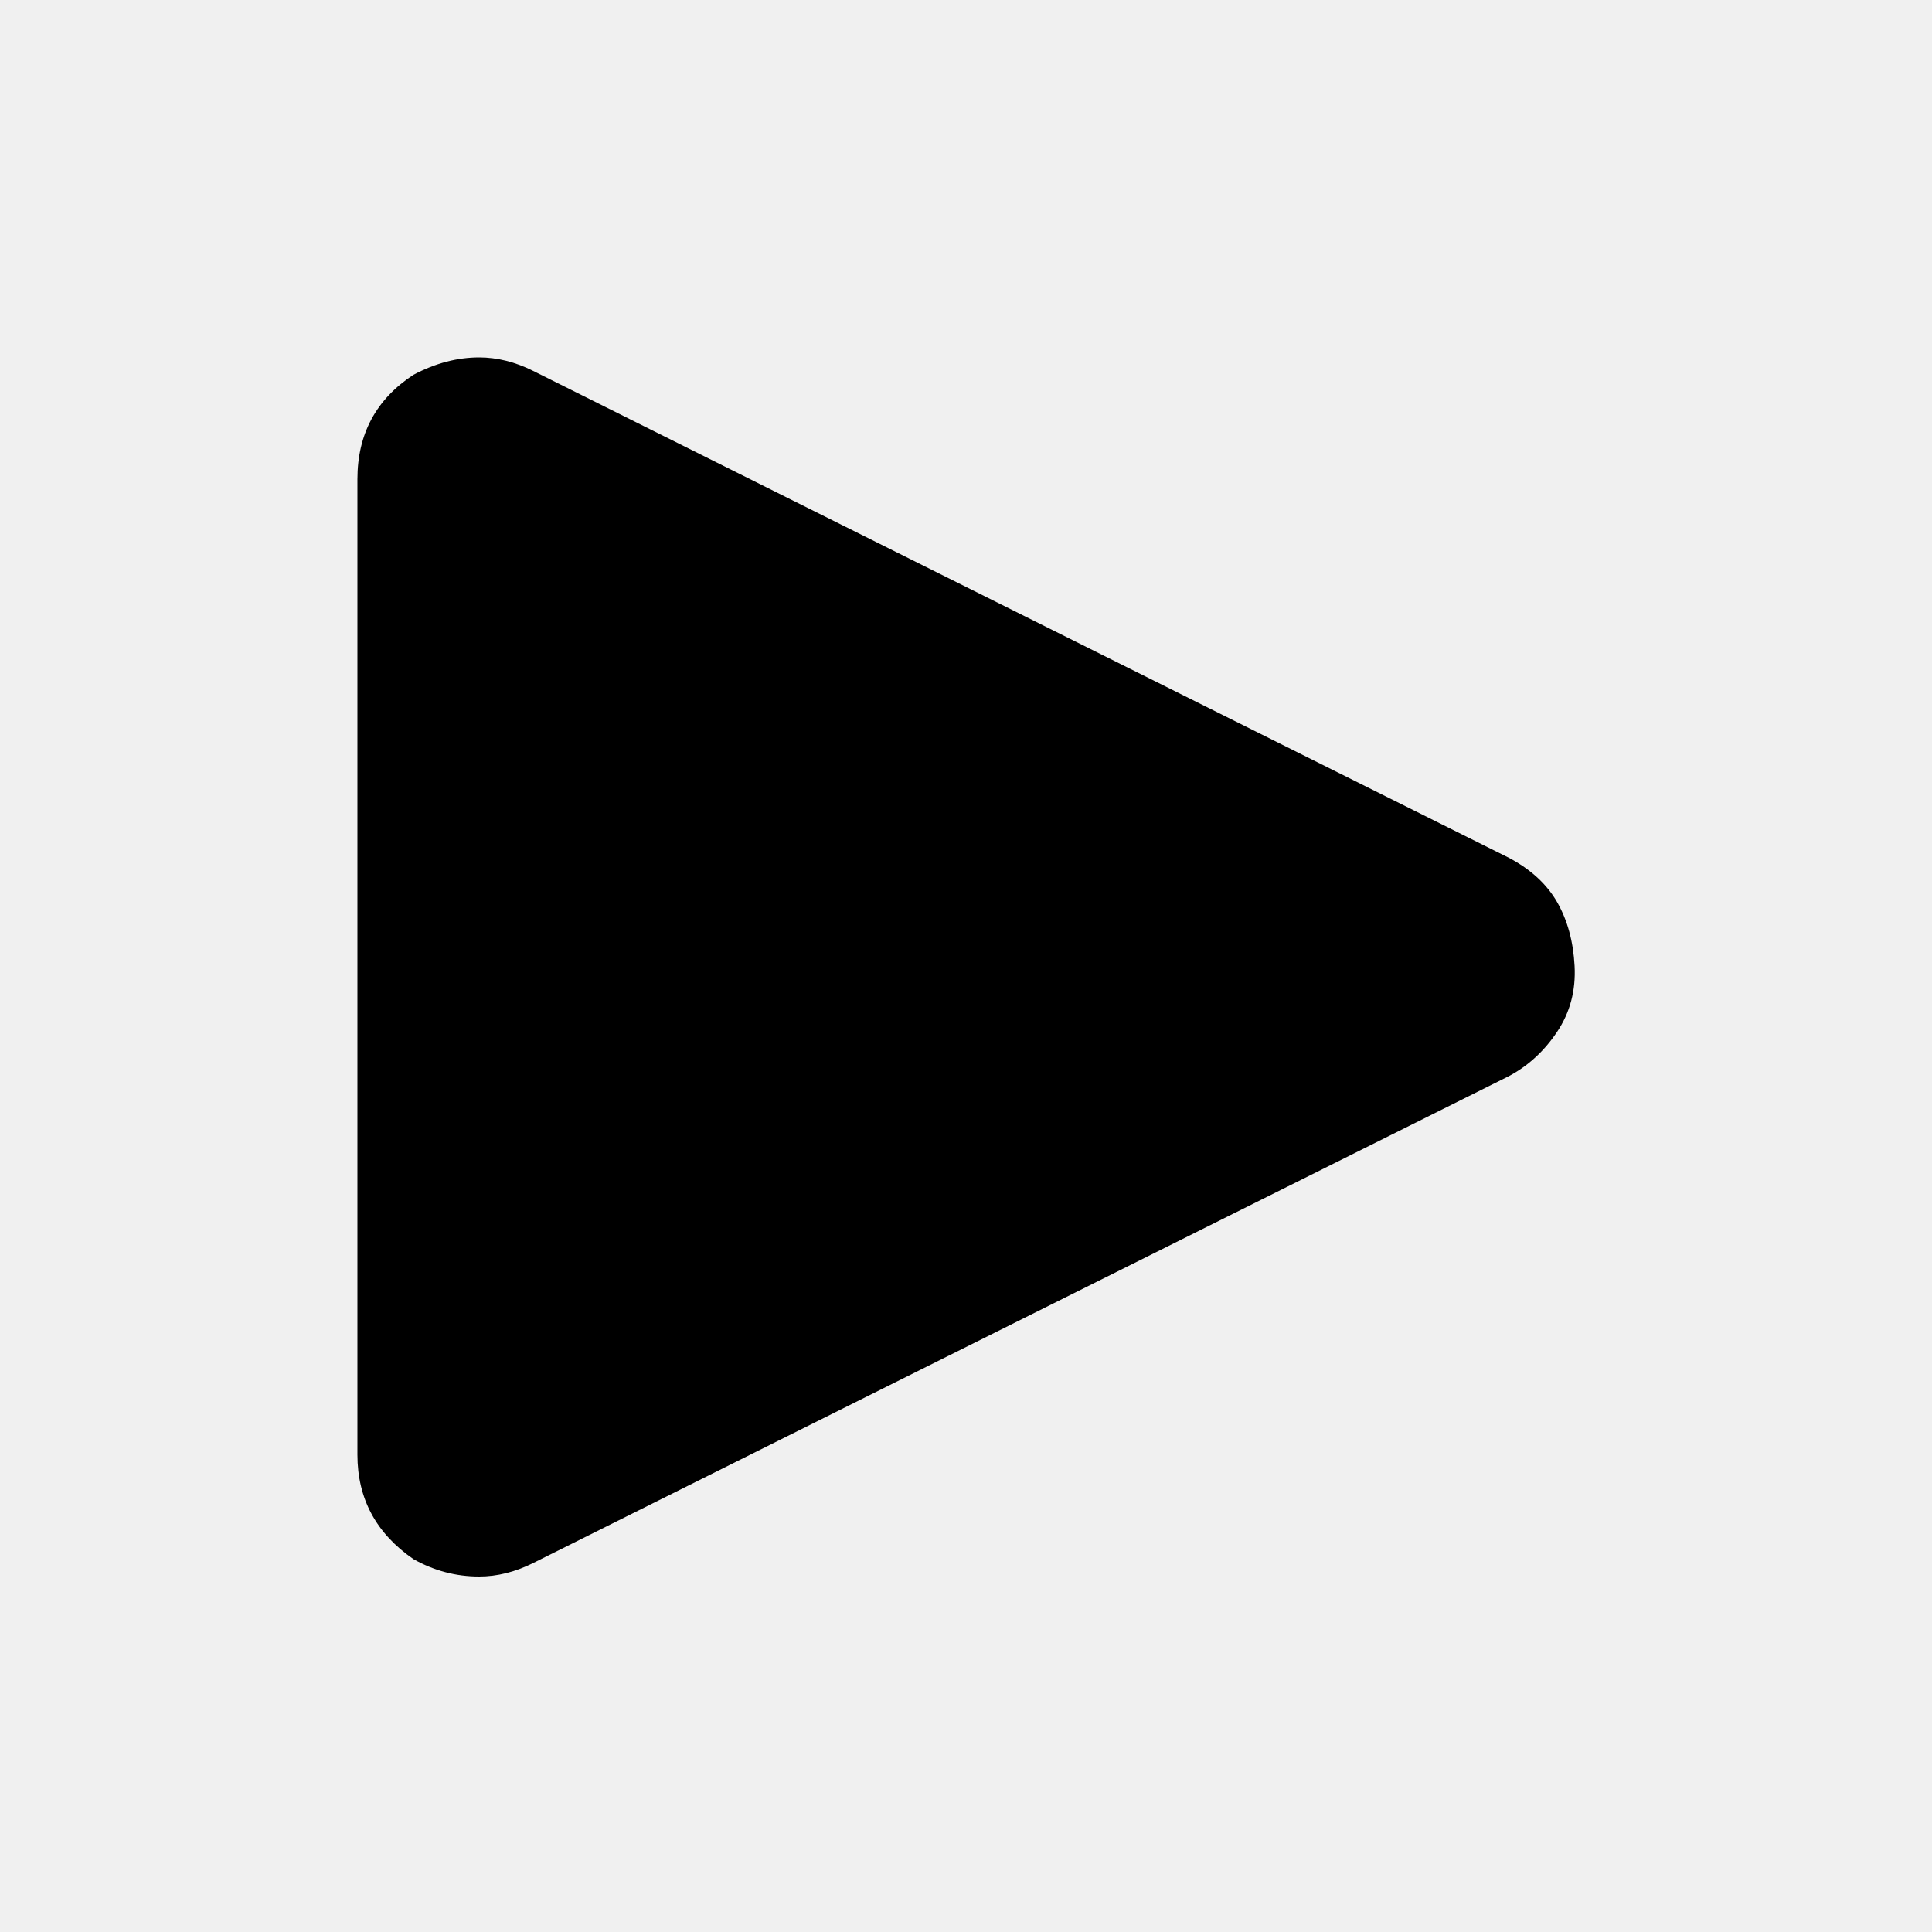
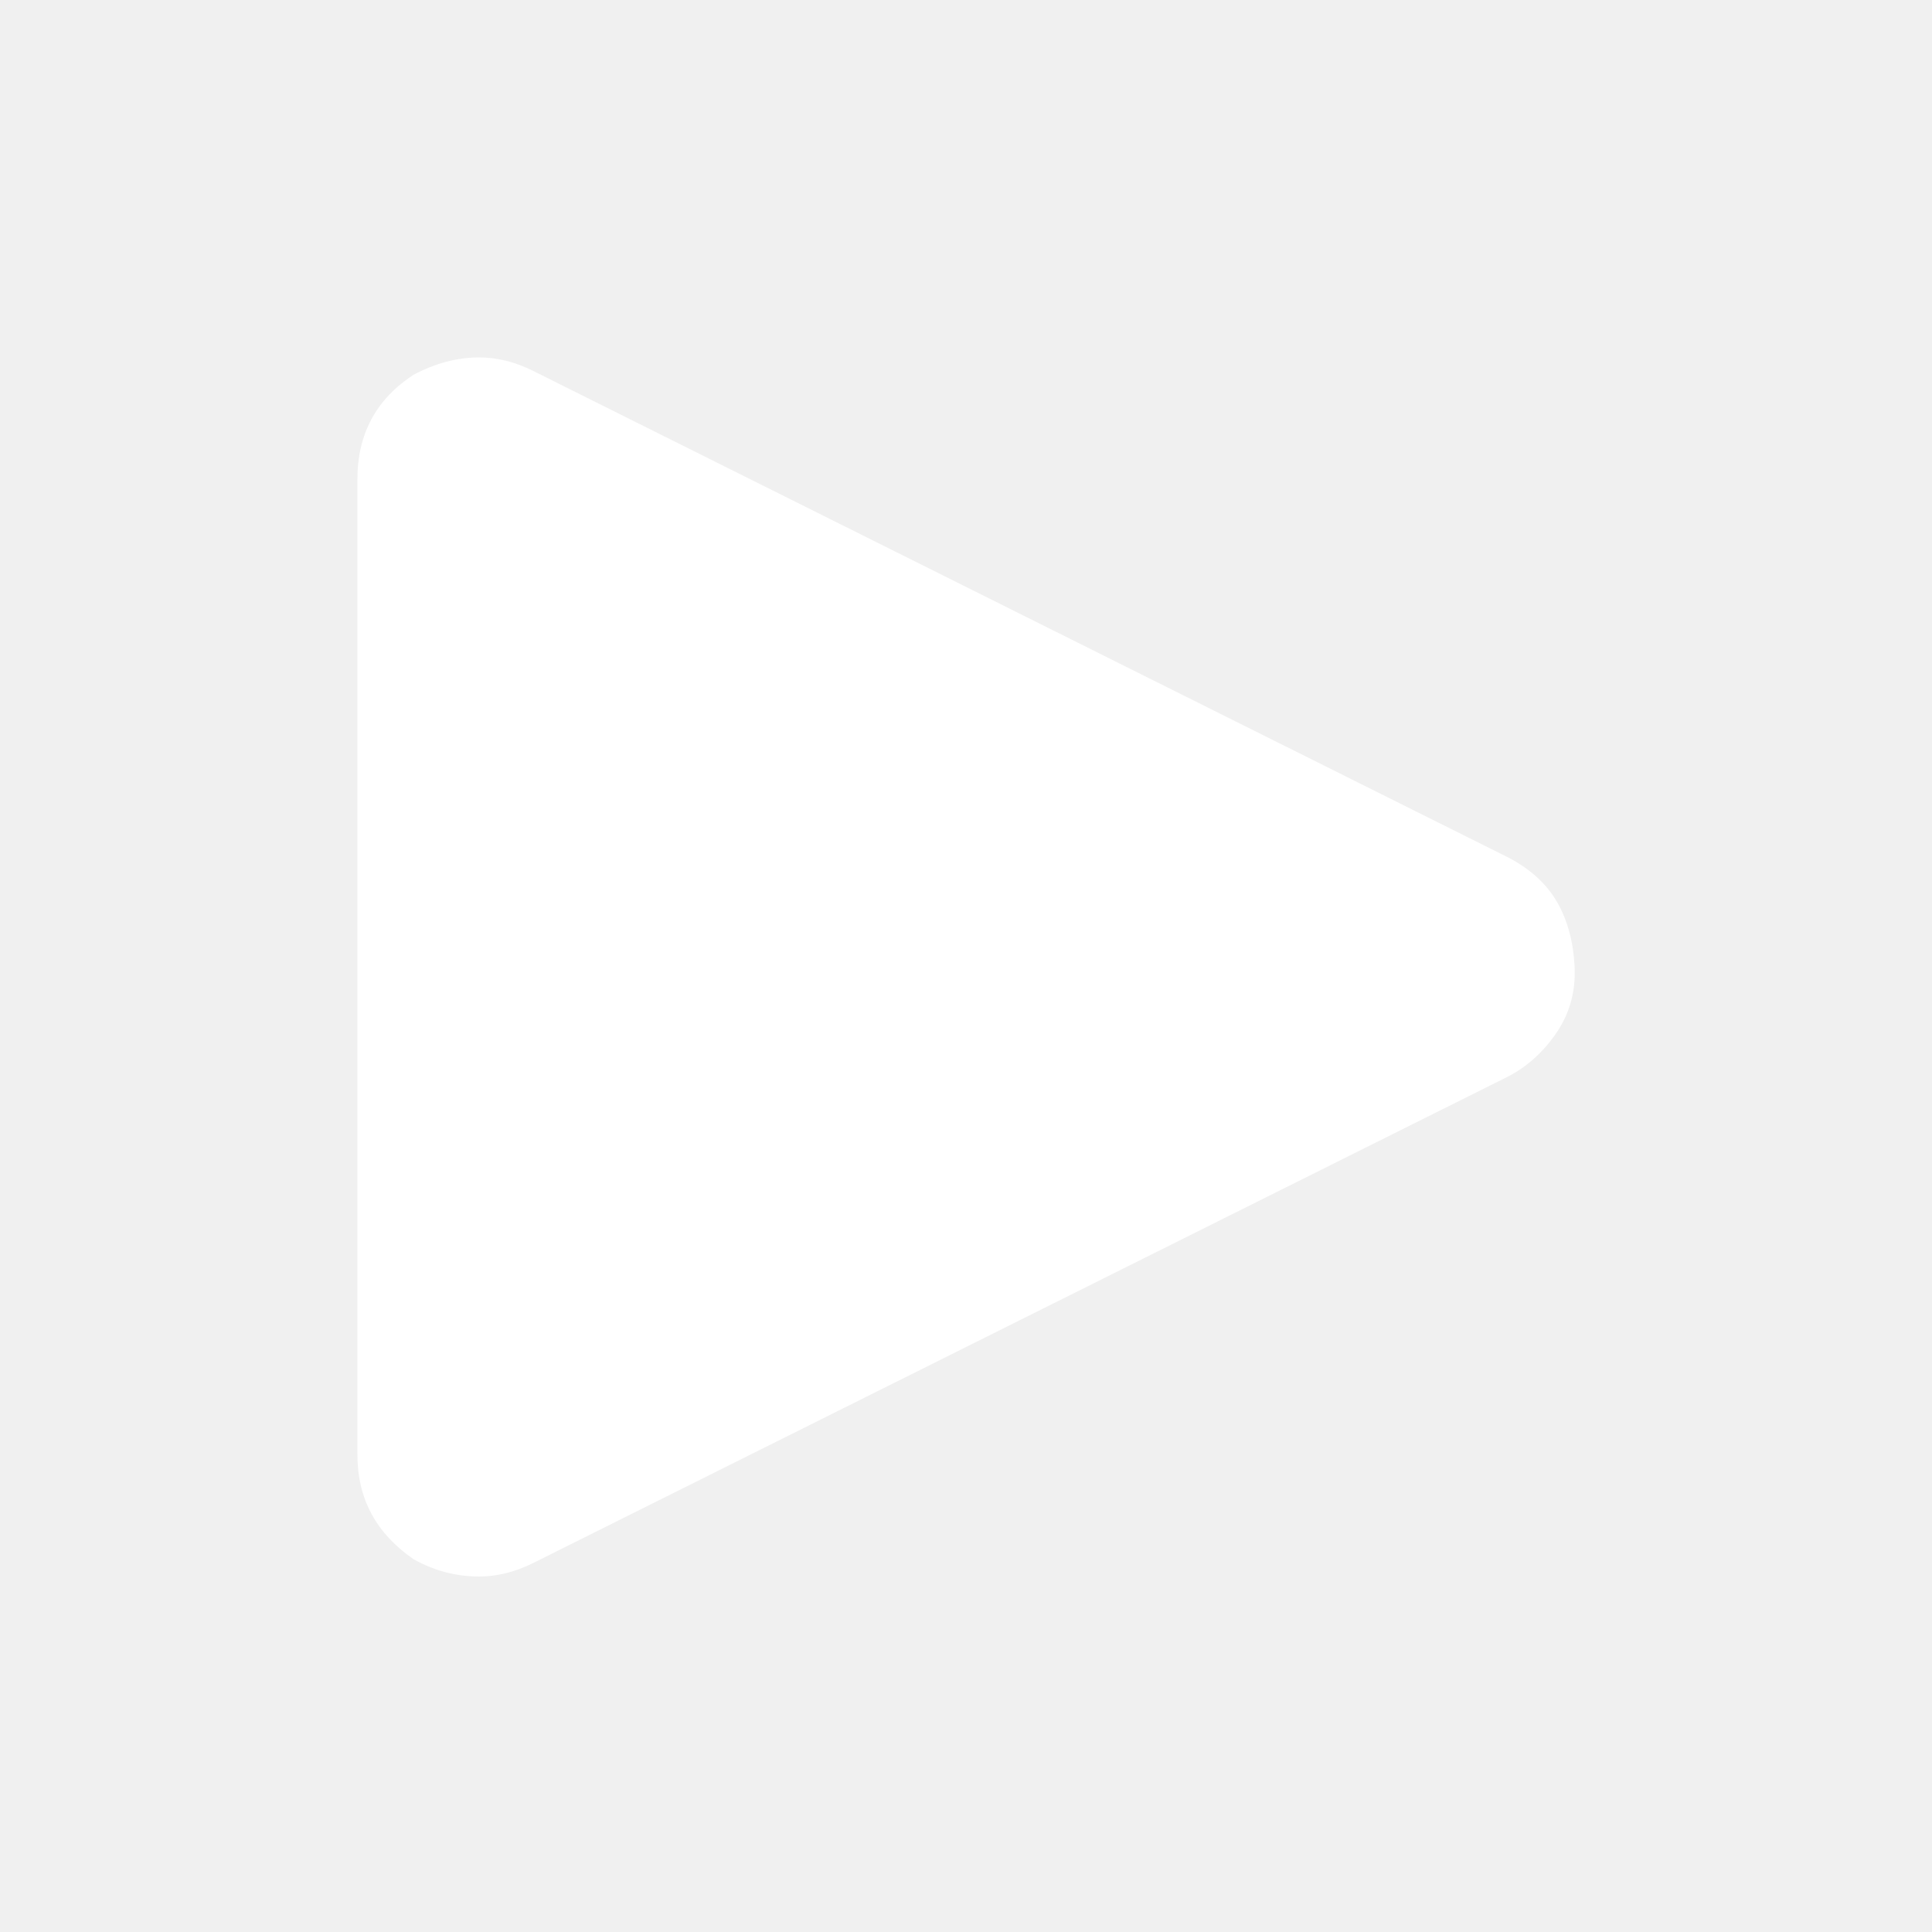
- <svg xmlns="http://www.w3.org/2000/svg" fill="#000000" width="800px" height="800px" viewBox="0 0 32 32" version="1.1">
+ <svg xmlns="http://www.w3.org/2000/svg" fill="#FFFFFF" width="800px" height="800px" viewBox="0 0 32 32" version="1.1">
  <path d="M5.92 24.096q0 1.088 0.928 1.728 0.512 0.288 1.088 0.288 0.448 0 0.896-0.224l16.16-8.064q0.48-0.256 0.8-0.736t0.288-1.088-0.288-1.056-0.8-0.736l-16.16-8.064q-0.448-0.224-0.896-0.224-0.544 0-1.088 0.288-0.928 0.608-0.928 1.728v16.16z" />
</svg>
